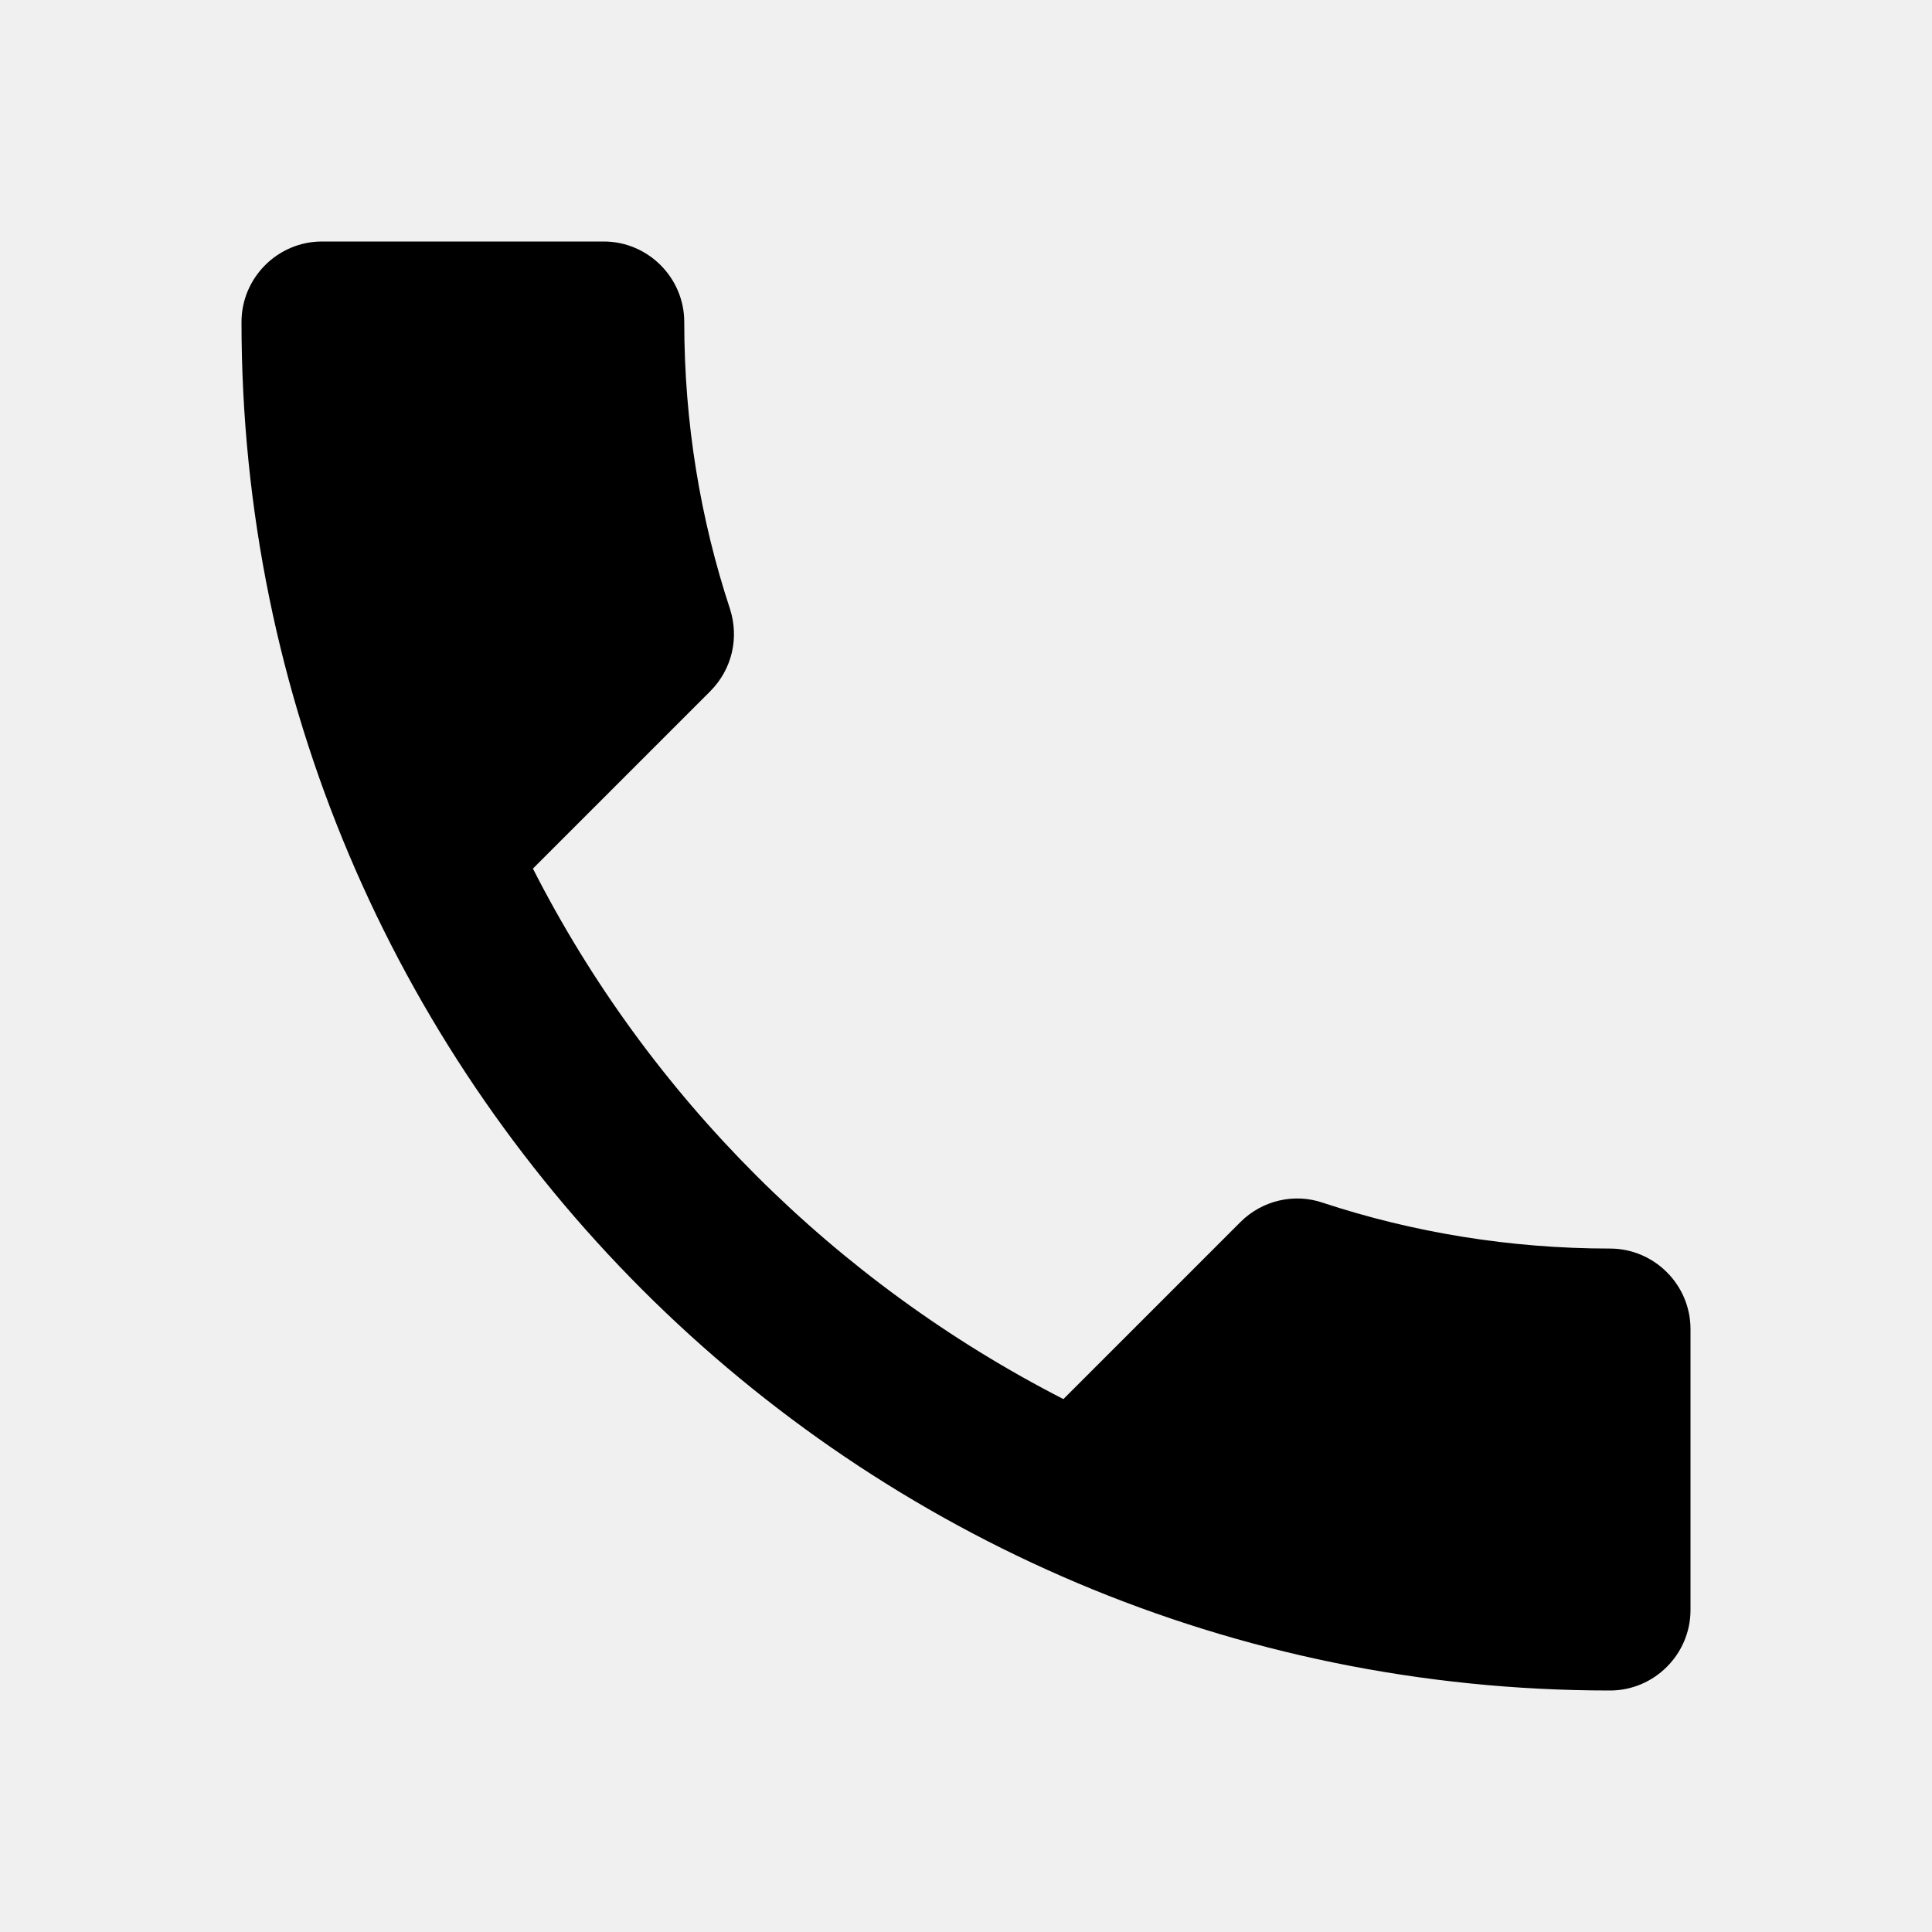
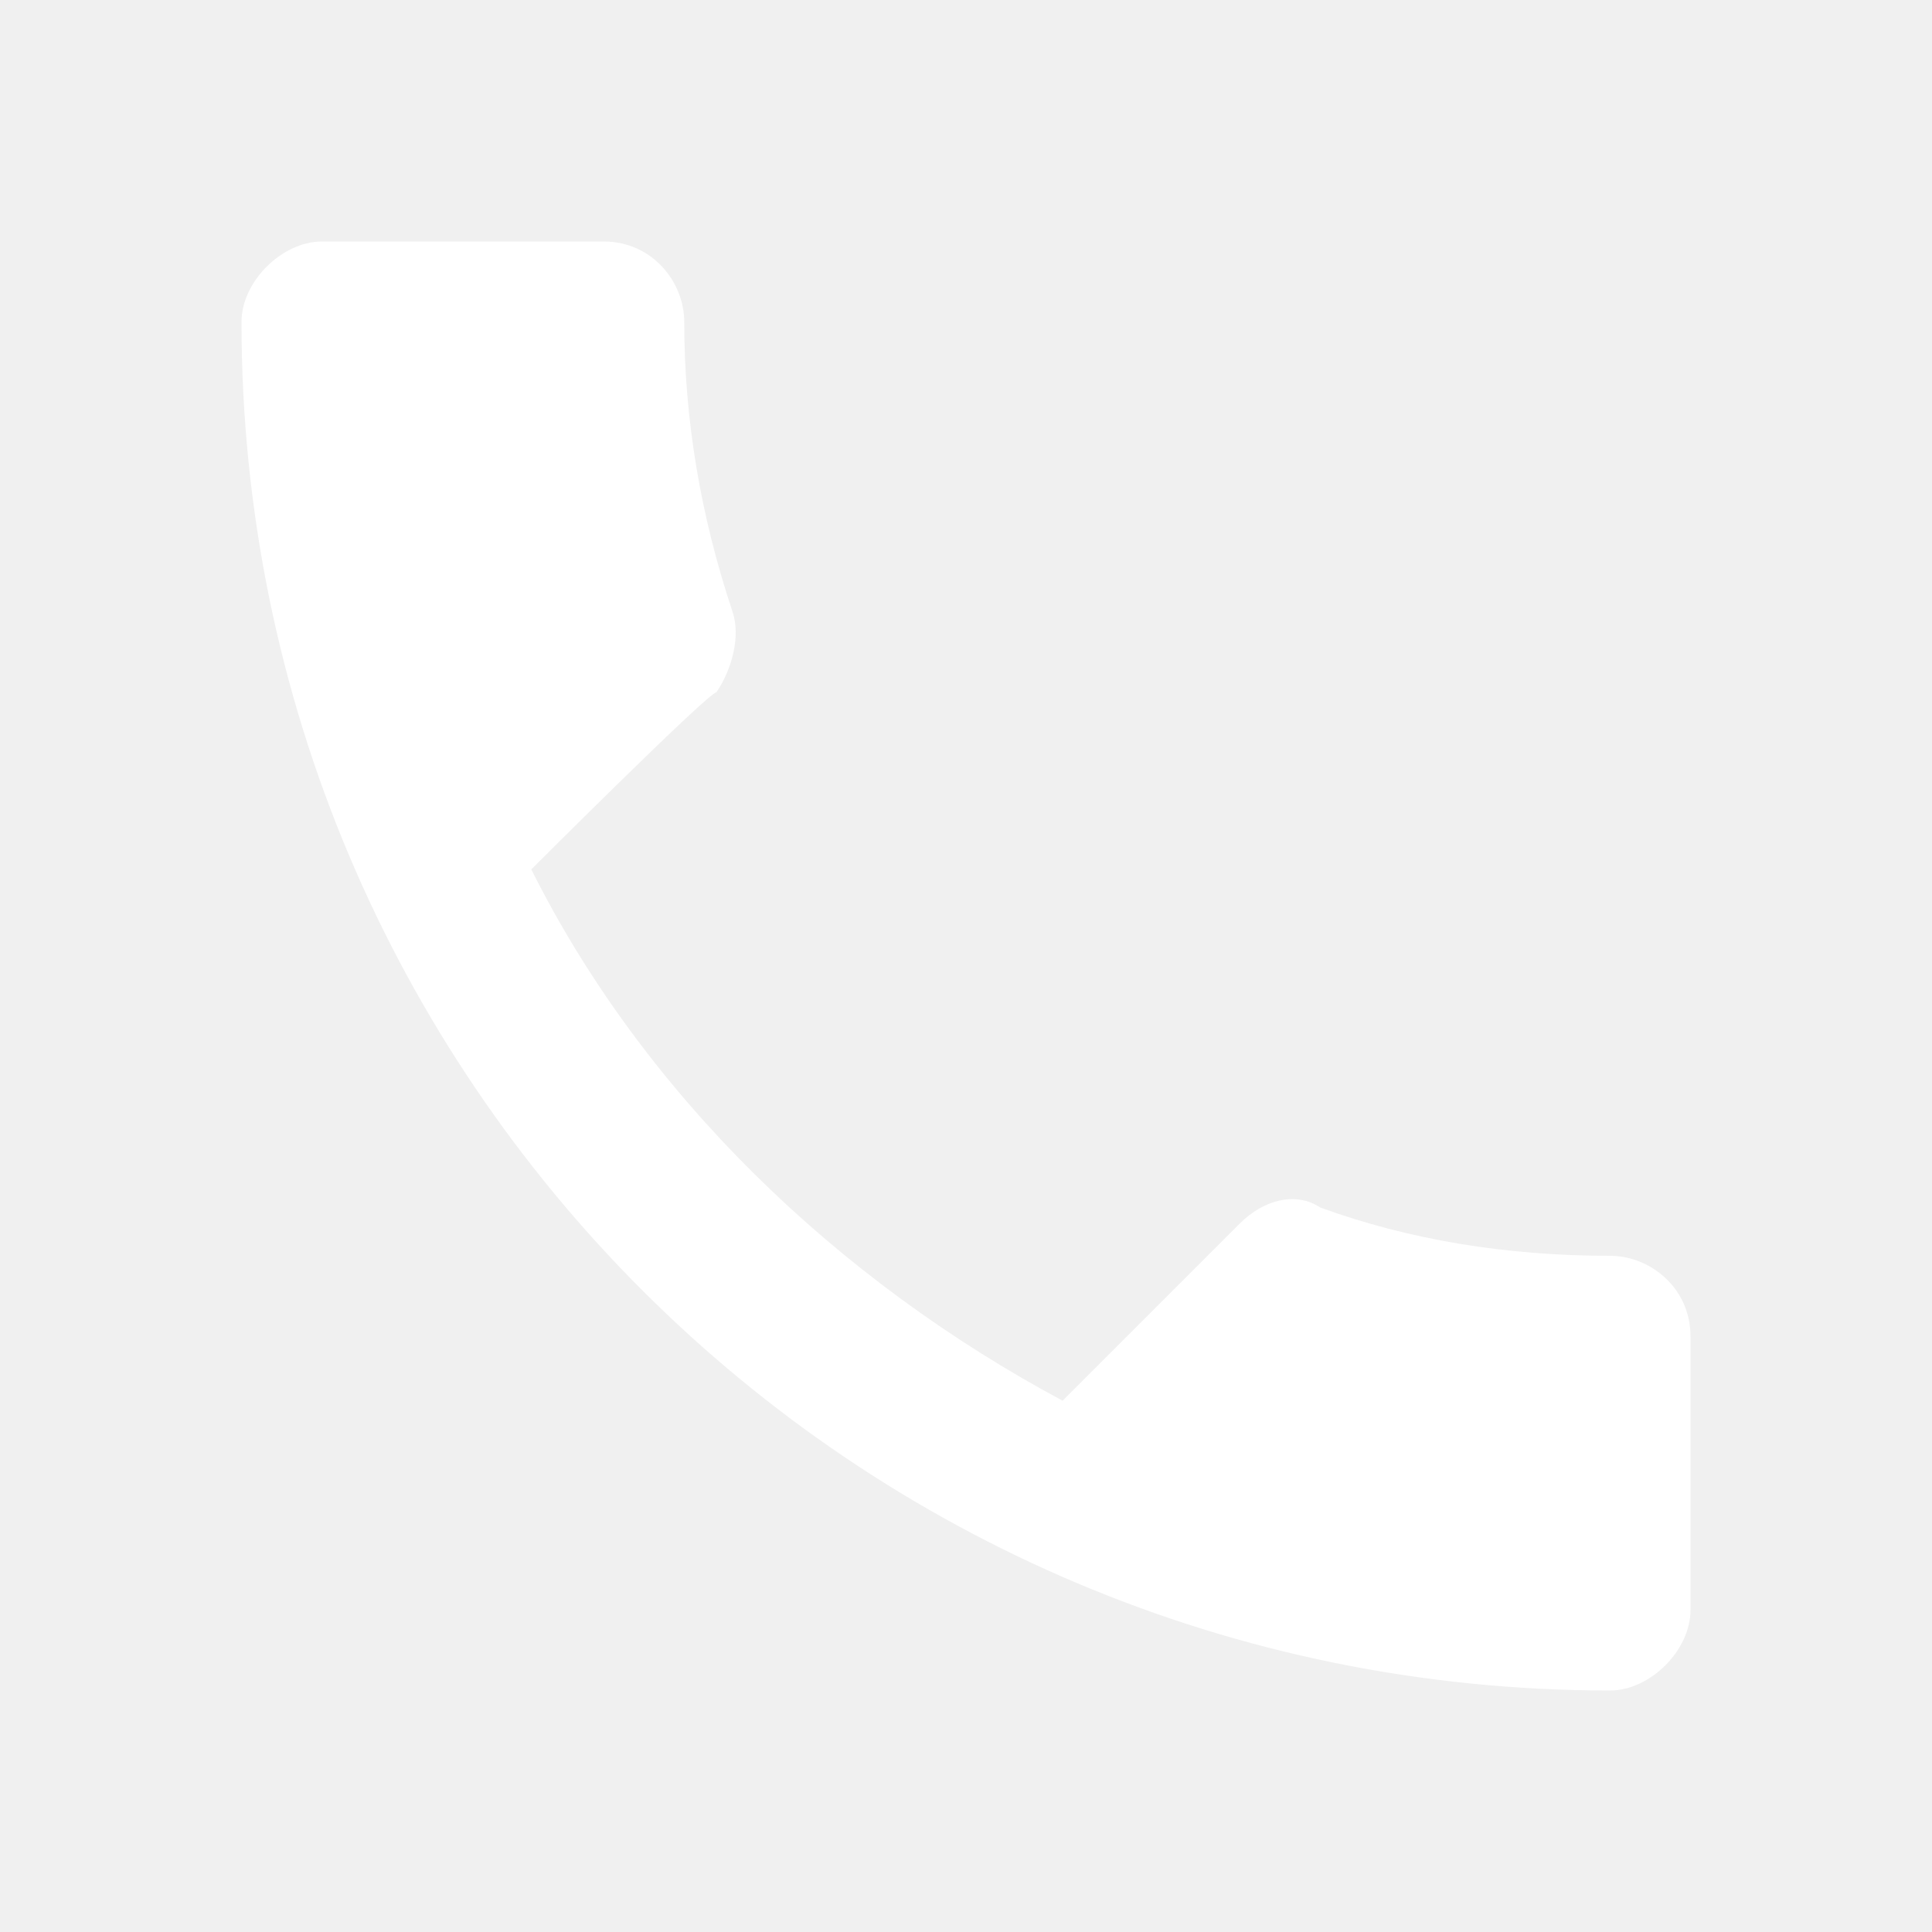
- <svg xmlns="http://www.w3.org/2000/svg" width="24" height="24" viewBox="0 0 24 24">
-   <path d="M0 0h24v24h-24z" fill="none" />
-   <path d="M6.62 10.79c1.44 2.83 3.76 5.14 6.59 6.59l2.2-2.2c.27-.27.67-.36 1.02-.24 1.12.37 2.33.57 3.57.57.55 0 1 .45 1 1v3.49c0 .55-.45 1-1 1-9.39 0-17-7.61-17-17 0-.55.45-1 1-1h3.5c.55 0 1 .45 1 1 0 1.25.2 2.45.57 3.57.11.35.03.74-.25 1.02l-2.2 2.2z" />
+ <svg xmlns="http://www.w3.org/2000/svg" version="1.1" id="Layer_1" x="0px" y="0px" viewBox="0 0 24 24" style="enable-background:new 0 0 24 24;" xml:space="preserve">
+   <style type="text/css">
+ 	.st0{fill:none;}
+ 	.st1{fill:#FFFFFF;}
+ </style>
+   <path class="st0" d="M0,0h24v24H0V0z" />
+   <path class="st1" d="M6.6,10.8c1.4,2.8,3.8,5.1,6.6,6.6l2.2-2.2c0.3-0.3,0.7-0.4,1-0.2c1.1,0.4,2.3,0.6,3.6,0.6c0.5,0,1,0.4,1,1V20  c0,0.5-0.5,1-1,1C10.6,21,3,13.4,3,4c0-0.5,0.5-1,1-1h3.5c0.6,0,1,0.5,1,1c0,1.2,0.2,2.4,0.6,3.6c0.1,0.3,0,0.7-0.2,1  C8.8,8.6,6.6,10.8,6.6,10.8z" />
</svg>
